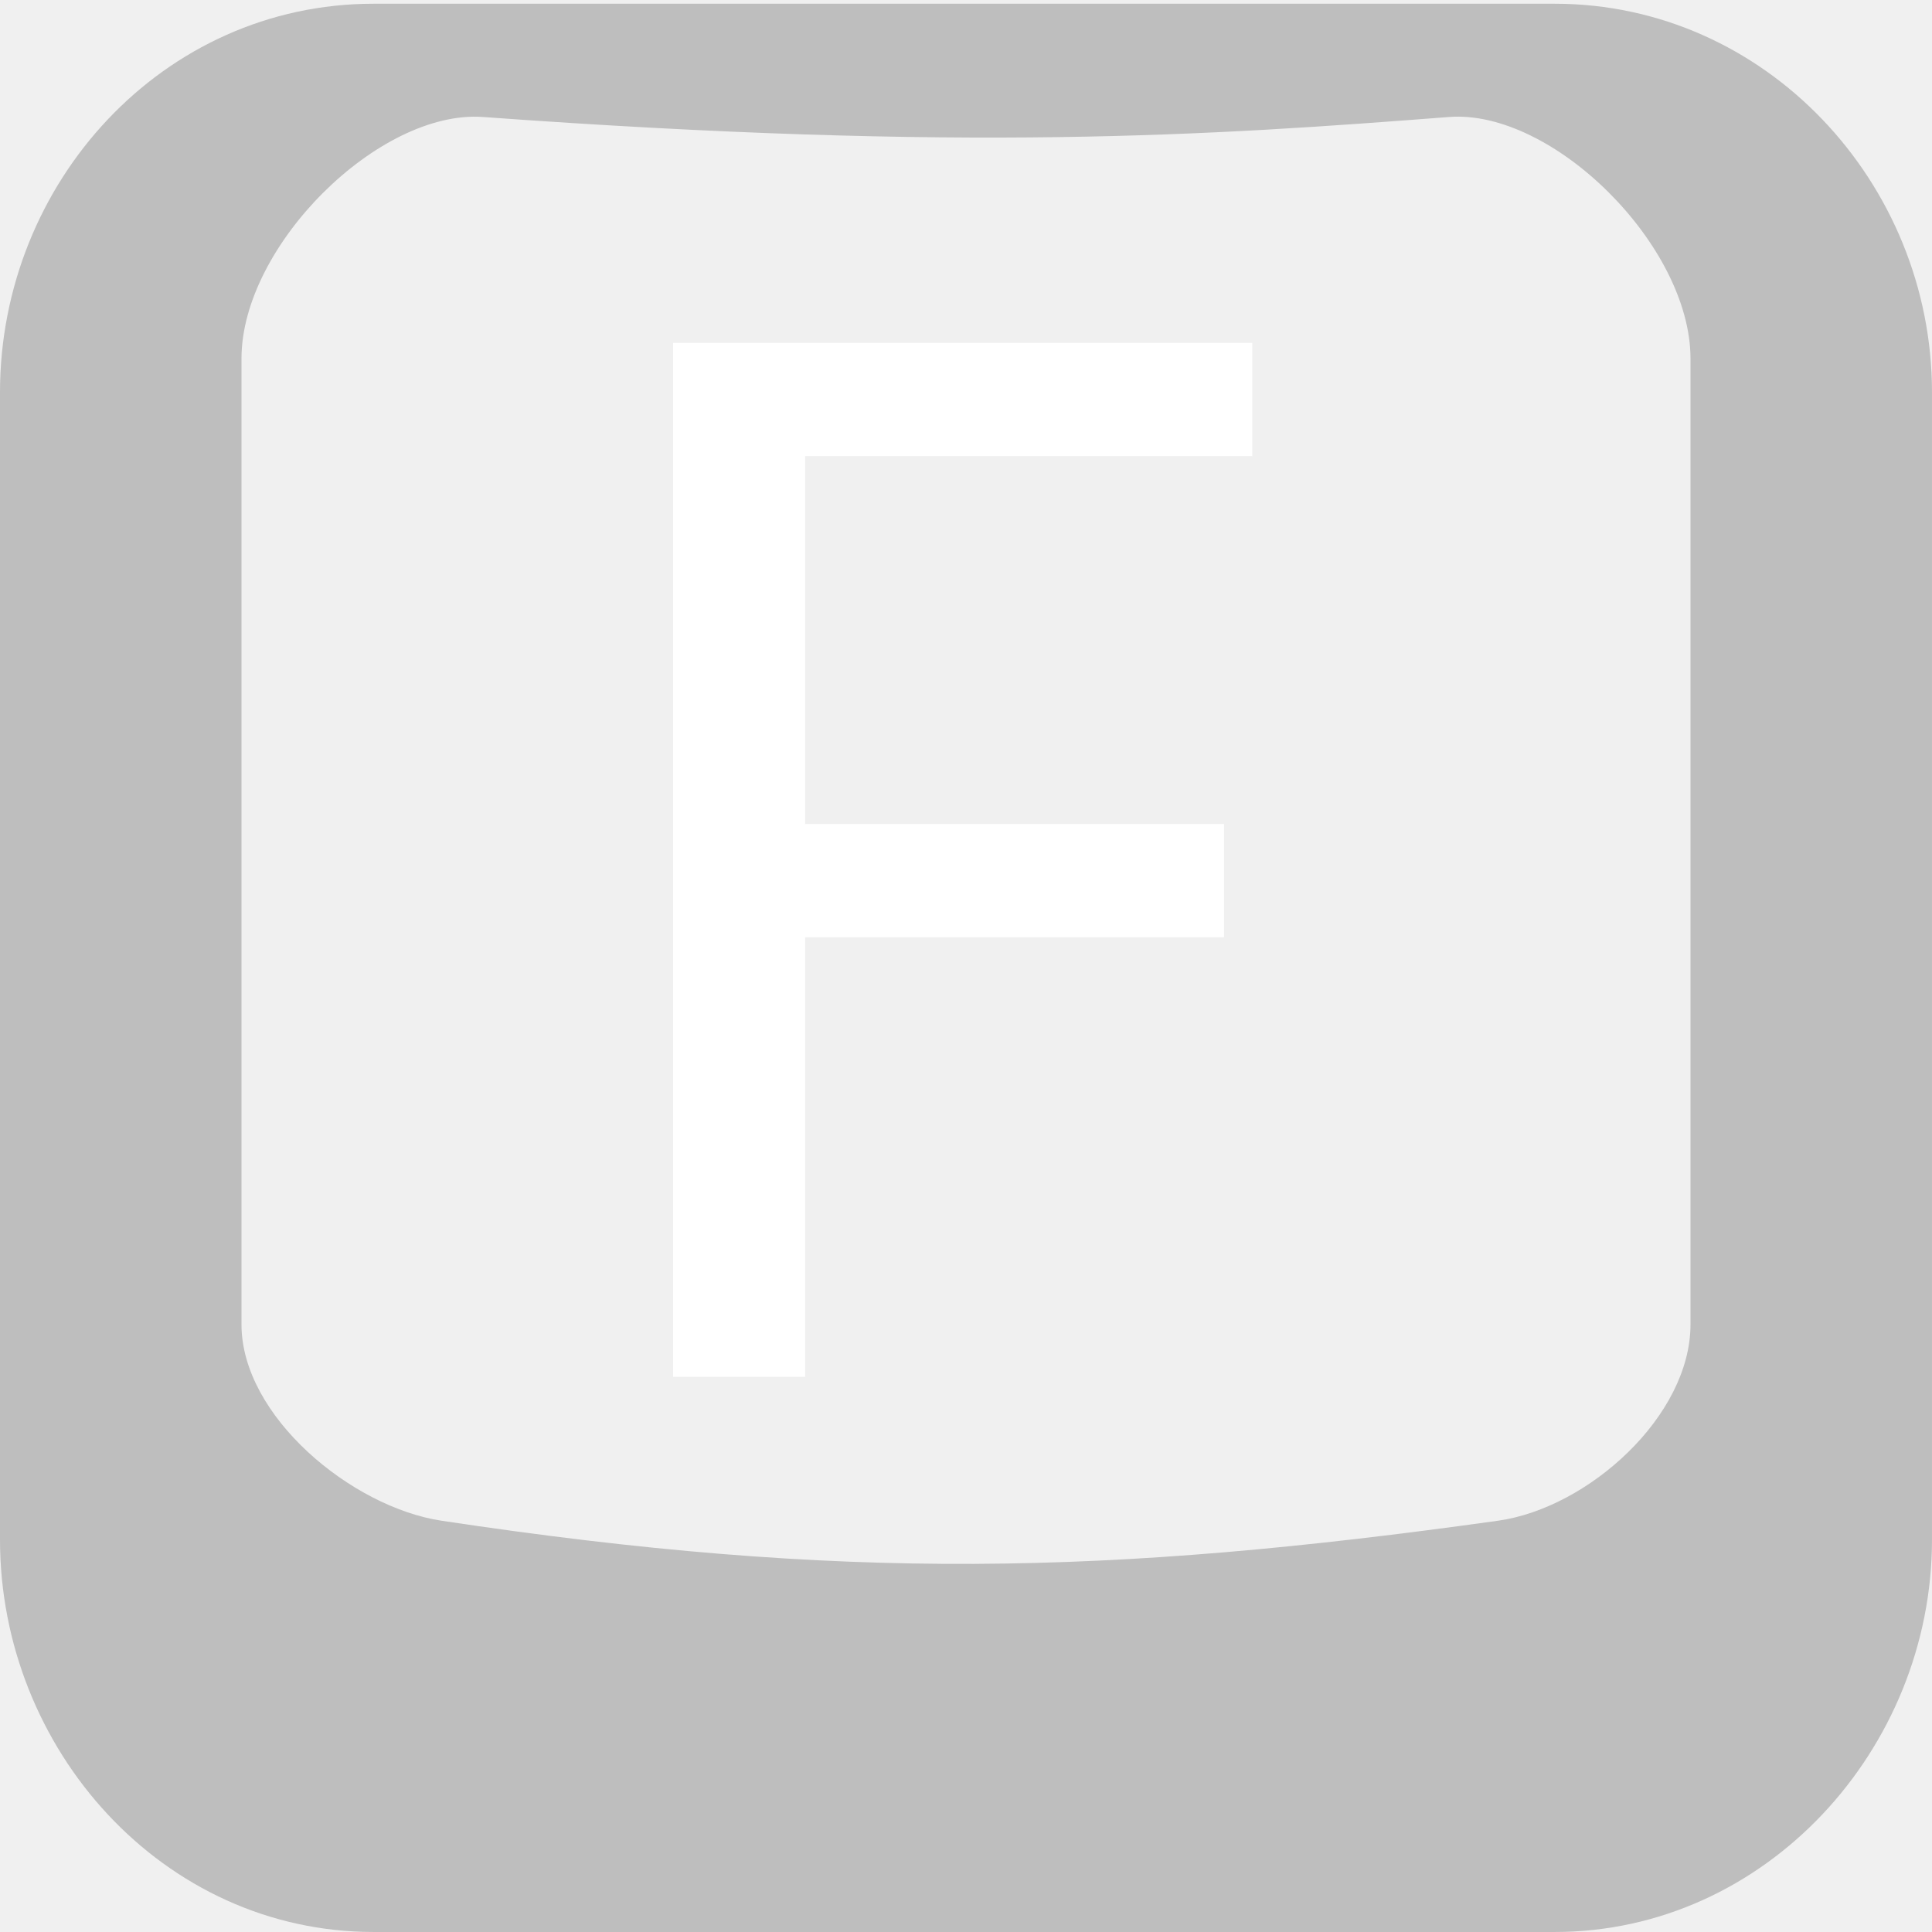
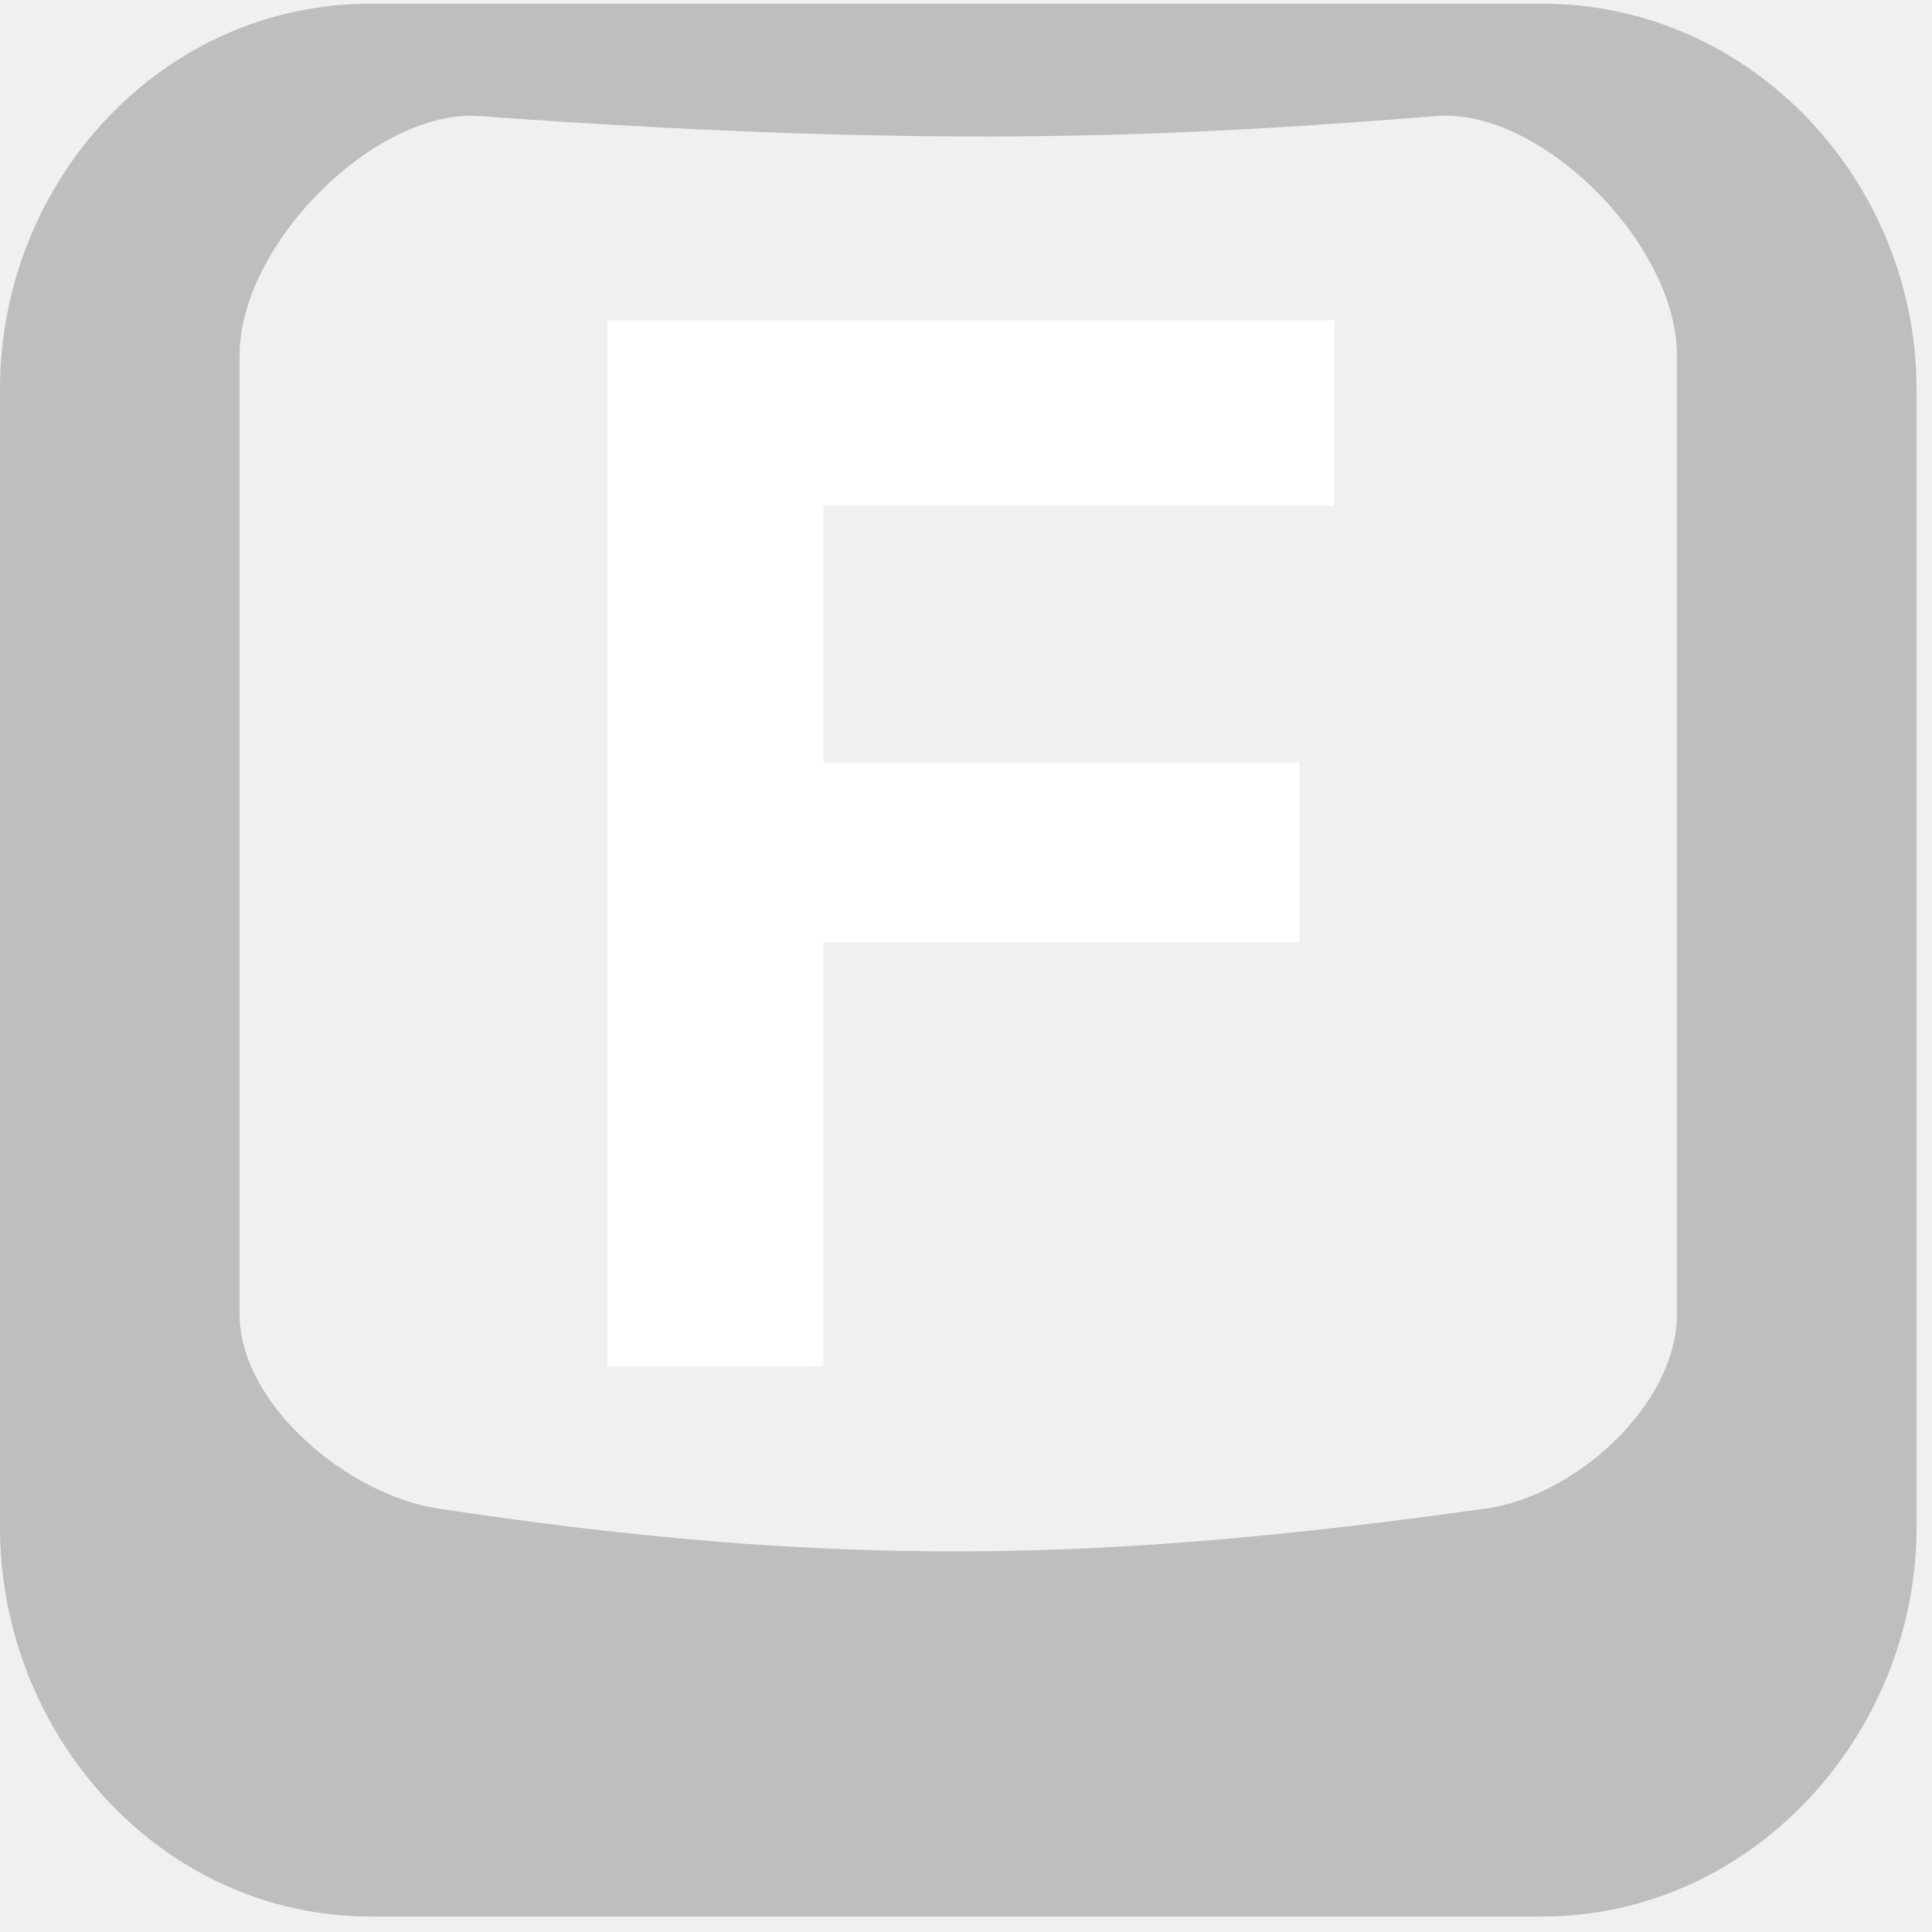
- <svg xmlns="http://www.w3.org/2000/svg" id="svg7384" version="1.1" height="16" width="16">
+ <svg xmlns="http://www.w3.org/2000/svg" id="svg7384" version="1.1" height="17.204" width="17.204" viewBox="0 0 16.129 16.129">
  <defs id="defs7386" />
  <g transform="translate(-222,-381)" id="layer9" style="display:inline" />
  <g transform="translate(-222,-381)" id="layer10" />
  <g transform="translate(-222,-381)" id="layer11">
    <g transform="matrix(1.14027,0,0,1.138958,81.76682,-74.56406)" id="g4934">
-       <path style="font-size:medium;font-style:normal;font-variant:normal;font-weight:normal;font-stretch:normal;text-indent:0;text-align:start;text-decoration:none;line-height:normal;letter-spacing:normal;word-spacing:normal;text-transform:none;direction:ltr;block-progression:tb;writing-mode:lr-tb;text-anchor:start;color:#bebebe;fill:#bebebe;fill-opacity:1;fill-rule:nonzero;stroke:none;stroke-width:2;marker:none;visibility:visible;display:inline;overflow:visible;enable-background:accumulate;font-family:Bitstream Vera Sans;-inkscape-font-specification:Bitstream Vera Sans" d="M 3.094,-0.938 C 1.348,-0.938 0,0.545 0,2.281 l 0,9.5 c 0,1.736 1.348,3.25 3.094,3.25 l 9.781,0 c 1.746,0 3.125,-1.514 3.125,-3.25 l 0,-9.5 C 16,0.545 14.621,-0.938 12.875,-0.938 z M 4,1.732278e-6 c 4.017,0.292 6.029,0.152 8,0 0.859,-0.066 2,1.064 2,2 l 0,8 c 0,0.758 -0.846,1.52 -1.594,1.625 -3.231,0.452 -5.425,0.501 -8.75,0 C 2.91,11.512 2,10.758 2,10 l 0,-8 c 0,-0.936 1.141,-2.062 2,-2 z" transform="matrix(0.8769852,0,0,0.8779957,122.9824,400.8339)" id="rect11749-5-9-2-7" />
+       <path style="color:#bebebe;font-style:normal;font-variant:normal;font-weight:normal;font-stretch:normal;font-size:medium;line-height:normal;font-family:'Bitstream Vera Sans';-inkscape-font-specification:'Bitstream Vera Sans';text-indent:0;text-align:start;text-decoration:none;text-decoration-line:none;letter-spacing:normal;word-spacing:normal;text-transform:none;writing-mode:lr-tb;direction:ltr;text-anchor:start;display:inline;overflow:visible;visibility:visible;fill:#bebebe;fill-opacity:1;fill-rule:nonzero;stroke:none;stroke-width:2;marker:none;enable-background:accumulate" d="M 3.094,-0.938 C 1.348,-0.938 0,0.545 0,2.281 v 9.5 c 0,1.736 1.348,3.25 3.094,3.25 H 12.875 c 1.746,0 3.125,-1.514 3.125,-3.25 v -9.5 C 16,0.545 14.621,-0.938 12.875,-0.938 Z M 4,1.732278e-6 c 4.017,0.292 6.029,0.152 8,0 0.859,-0.066 2,1.064 2,2 v 8 c 0,0.758 -0.846,1.52 -1.594,1.625 -3.231,0.452 -5.425,0.501 -8.75,0 C 2.91,11.512 2,10.758 2,10 V 2 c 0,-0.936 1.141,-2.062 2,-2 z" transform="matrix(0.8769852,0,0,0.8779957,122.9824,400.8339)" id="rect11749-5-9-2-7" />
    </g>
-     <text xml:space="preserve" style="font-size:12px;font-style:normal;font-weight:normal;line-height:125%;letter-spacing:0px;word-spacing:0px;fill:#ffffff;fill-opacity:1;stroke:none;font-family:Sans" x="226.419" y="392.404" id="text2994">
-       <tspan id="tspan2996" x="226.419" y="392.404">F</tspan>
-       <tspan x="226.419" y="407.404" id="tspan2998" />
-     </text>
+     <path d="m 227.07,392.404 v -8.73 h 6.07 v 1.547 h -4.266 v 2.145 h 3.973 v 1.5 h -3.973 v 3.539 z" id="text2" style="font-weight:bold;font-size:12px;line-height:1.25;font-family:'Adwaita Sans';-inkscape-font-specification:'Adwaita Sans Bold';letter-spacing:0px;word-spacing:0px;fill:#ffffff" aria-label="F" />
  </g>
  <g transform="translate(-222,-381)" id="layer12" />
  <g transform="translate(-222,-381)" id="layer13" />
  <g transform="translate(-222,-381)" id="layer14" />
  <g transform="translate(-222,-381)" id="layer15" />
</svg>
